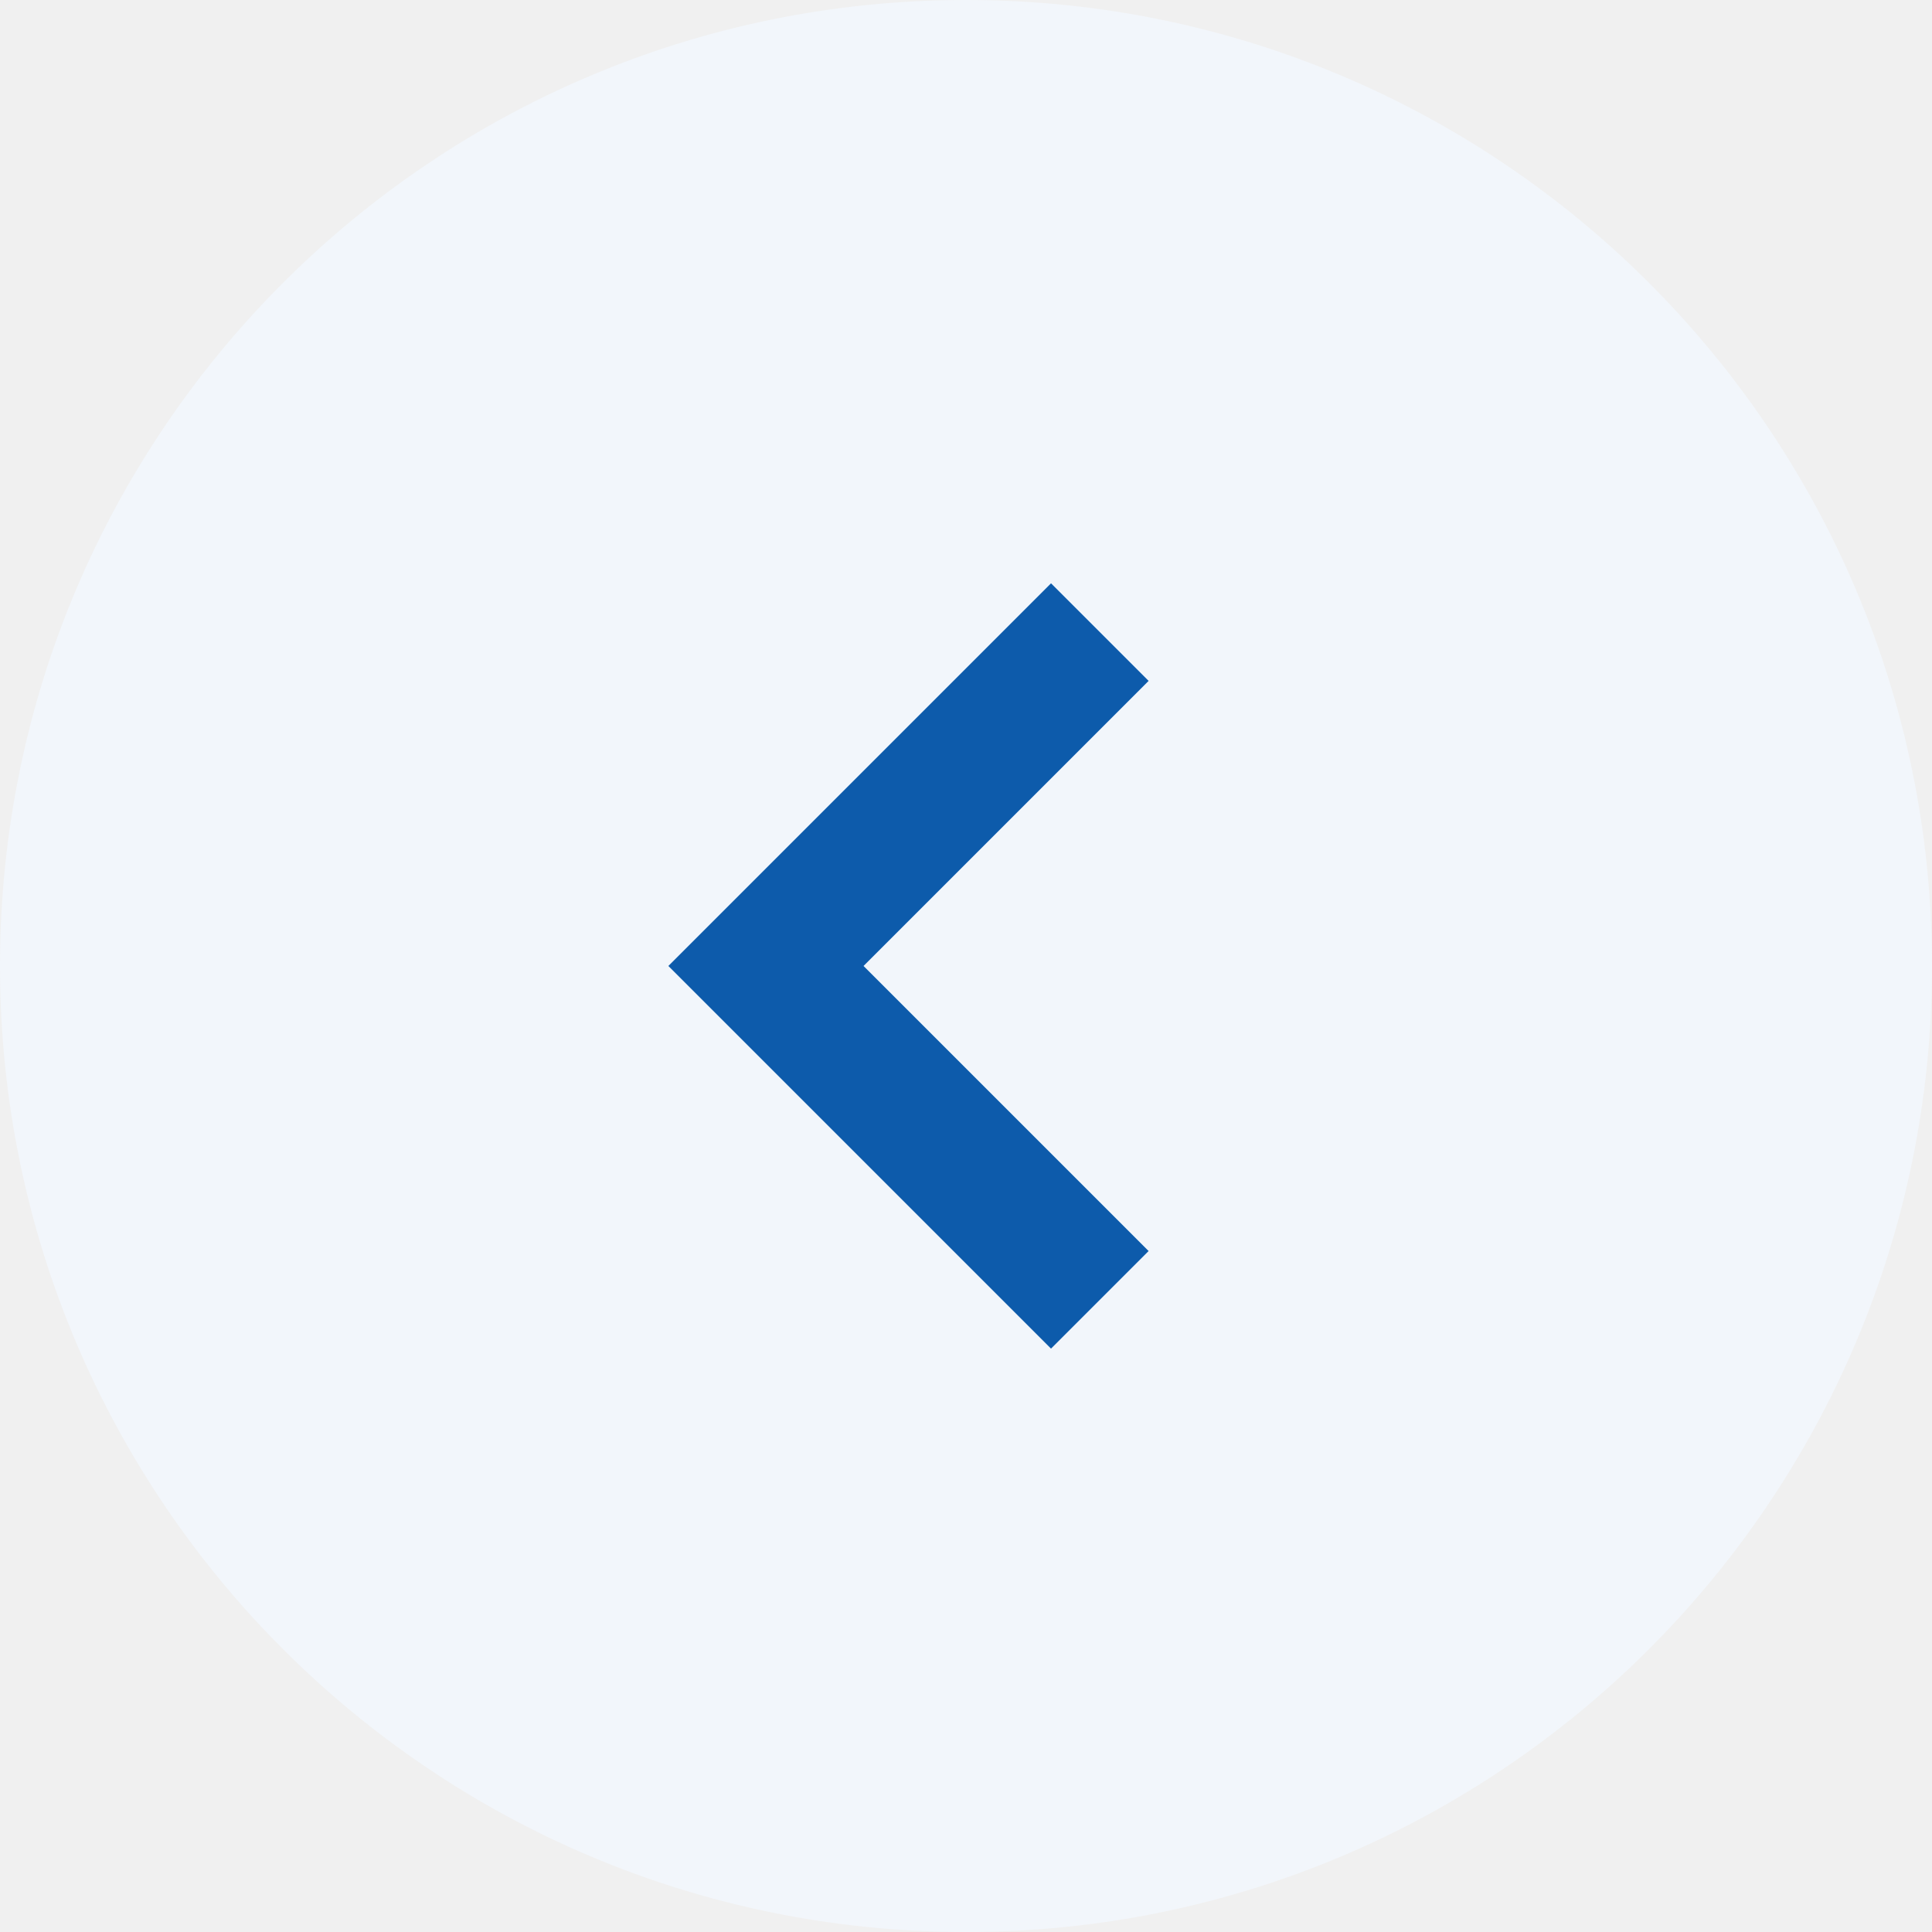
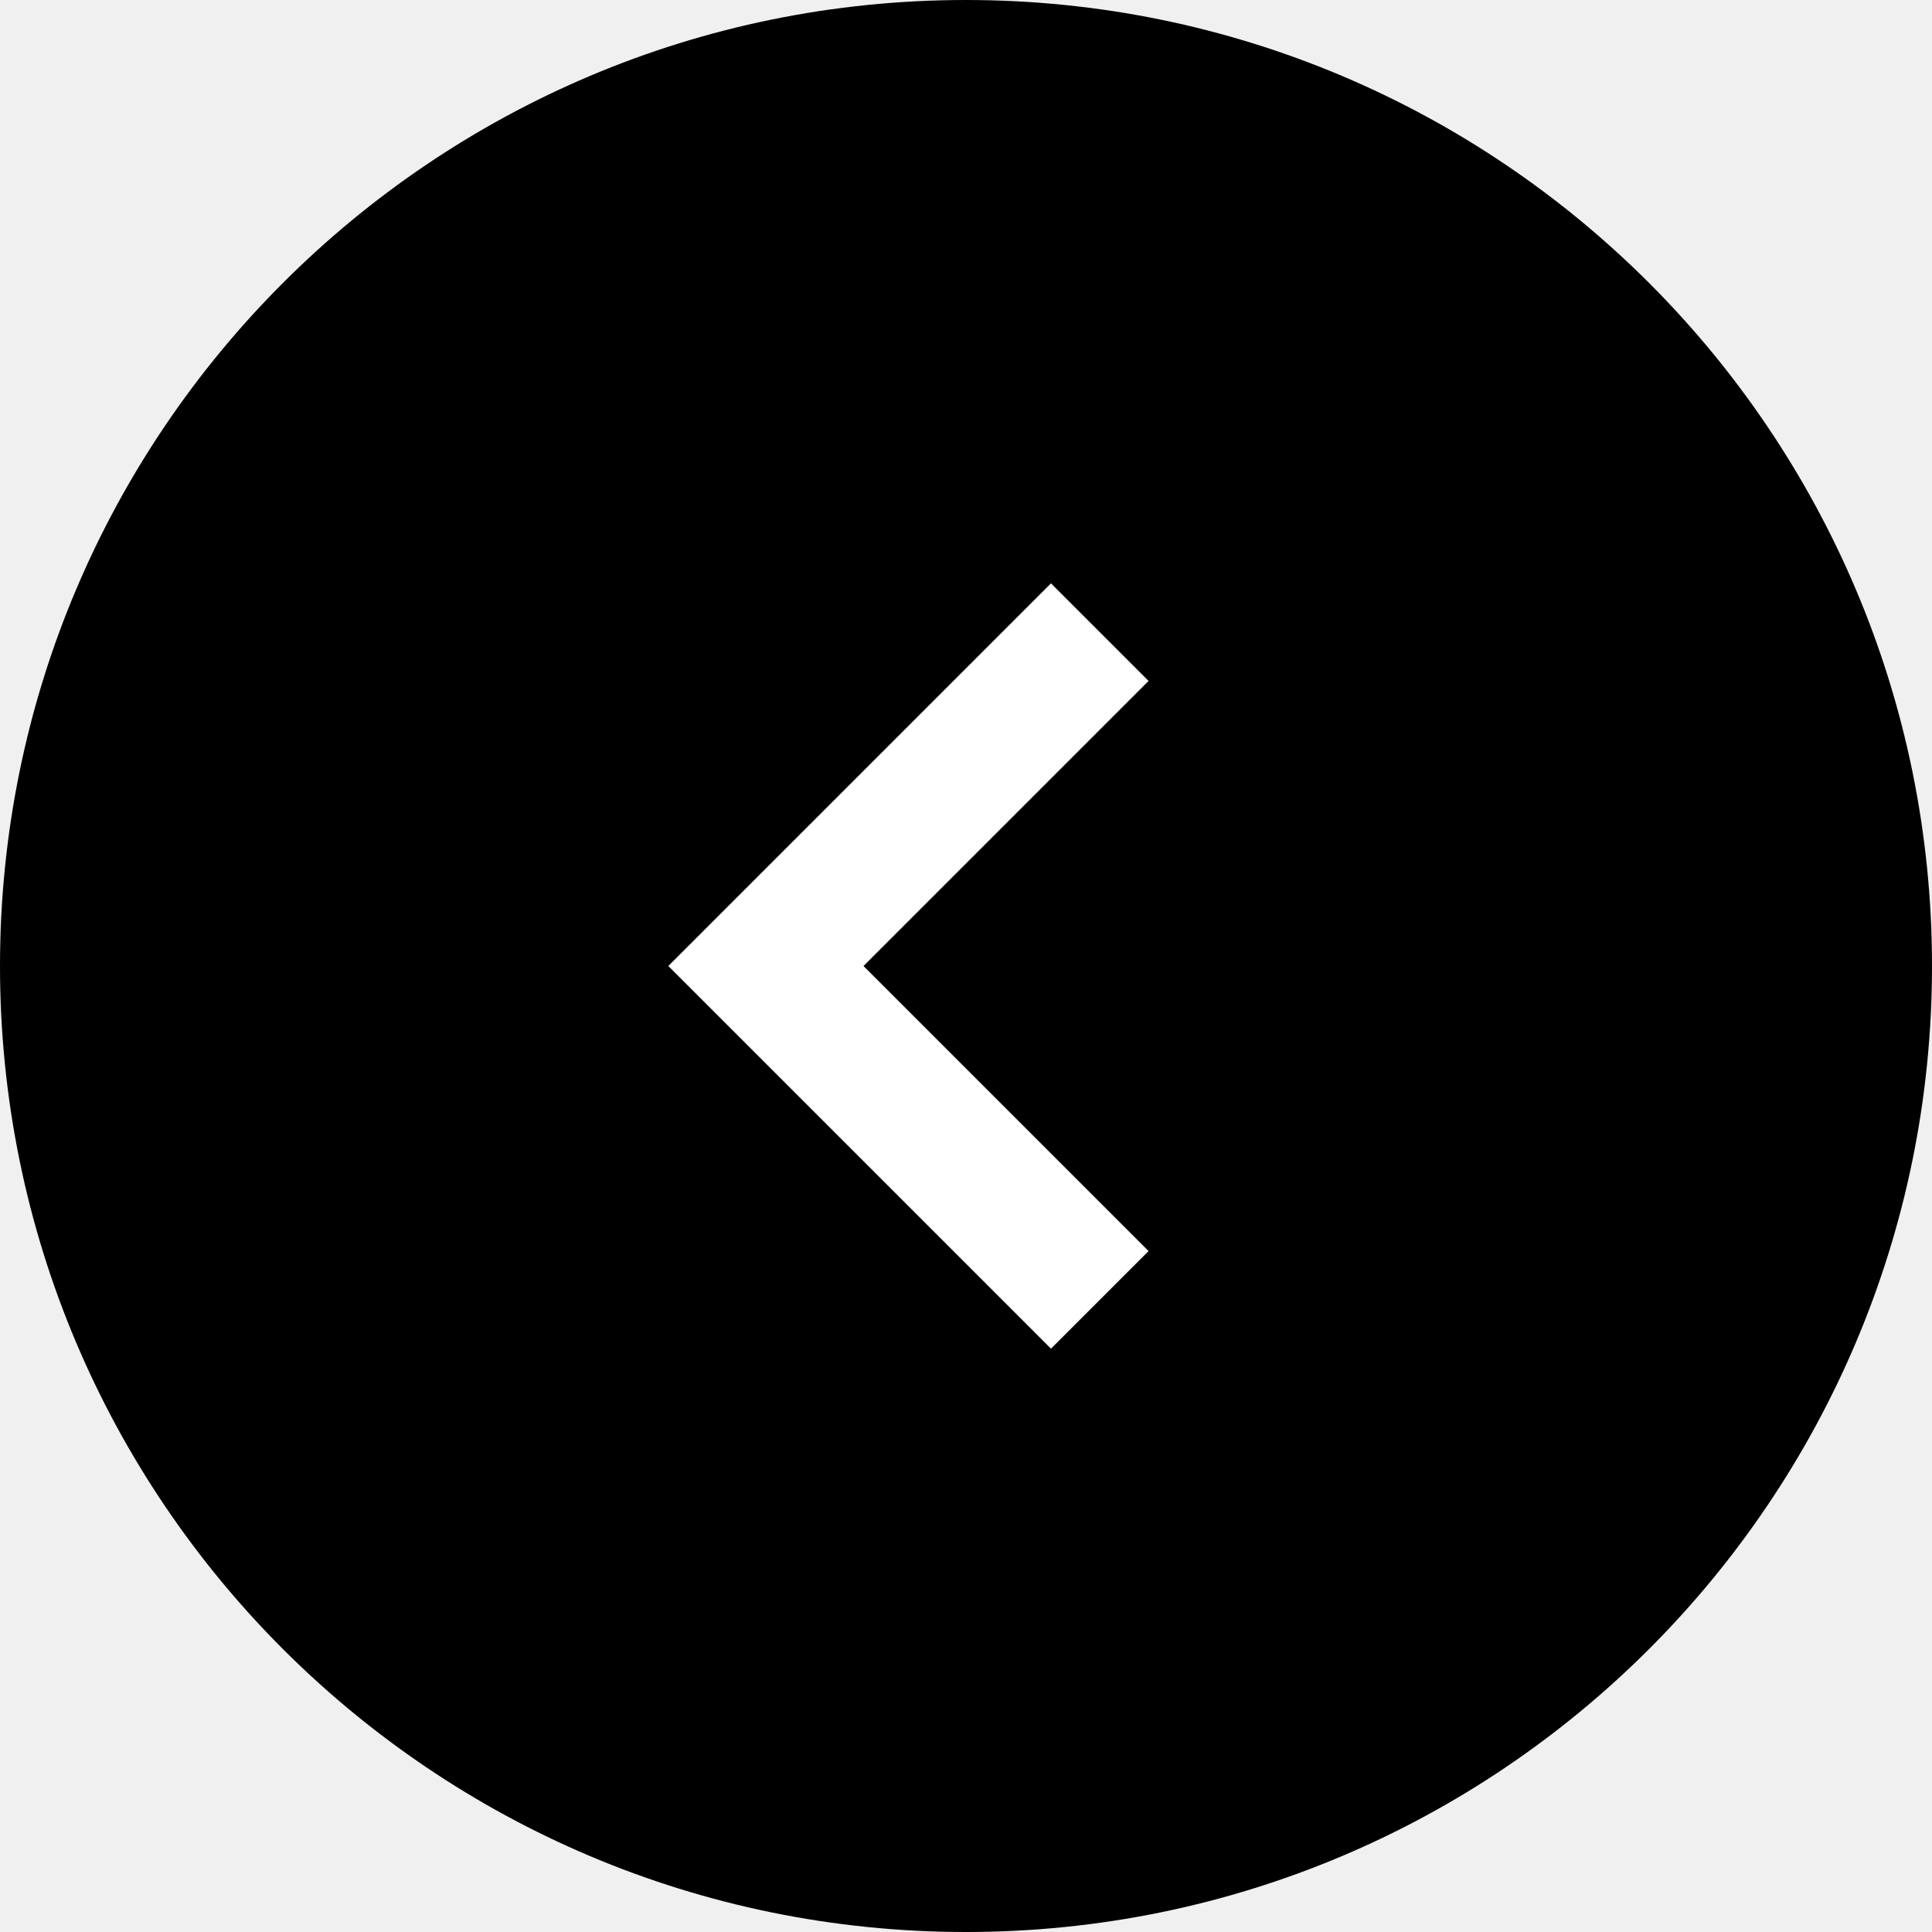
- <svg xmlns="http://www.w3.org/2000/svg" id="グループ_4442" data-name="グループ 4442" width="42" height="42" viewBox="0 0 42 42">
-   <path id="パス_6709" data-name="パス 6709" d="M21,0A21,21,0,1,1,0,21,21,21,0,0,1,21,0Z" fill="#f2f6fb" />
-   <path id="パス_1140" data-name="パス 1140" d="M11.764,10.264h-3V1.5H0v-3H11.764Z" transform="translate(23.909 28.257) rotate(-135)" fill="#0d5bab" />
+ <svg xmlns="http://www.w3.org/2000/svg" width="42" height="42" viewBox="0 0 42 42">
+   <g transform="translate(-312.129 -482.73)">
+     <path d="M21,0A21,21,0,1,1,0,21,21,21,0,0,1,21,0Z" transform="translate(312.129 482.73)" />
+     <path d="M11.764,10.264h-3V1.5H0v-3H11.764Z" transform="translate(336.037 510.988) rotate(-135)" fill="#fff" />
+   </g>
</svg>
